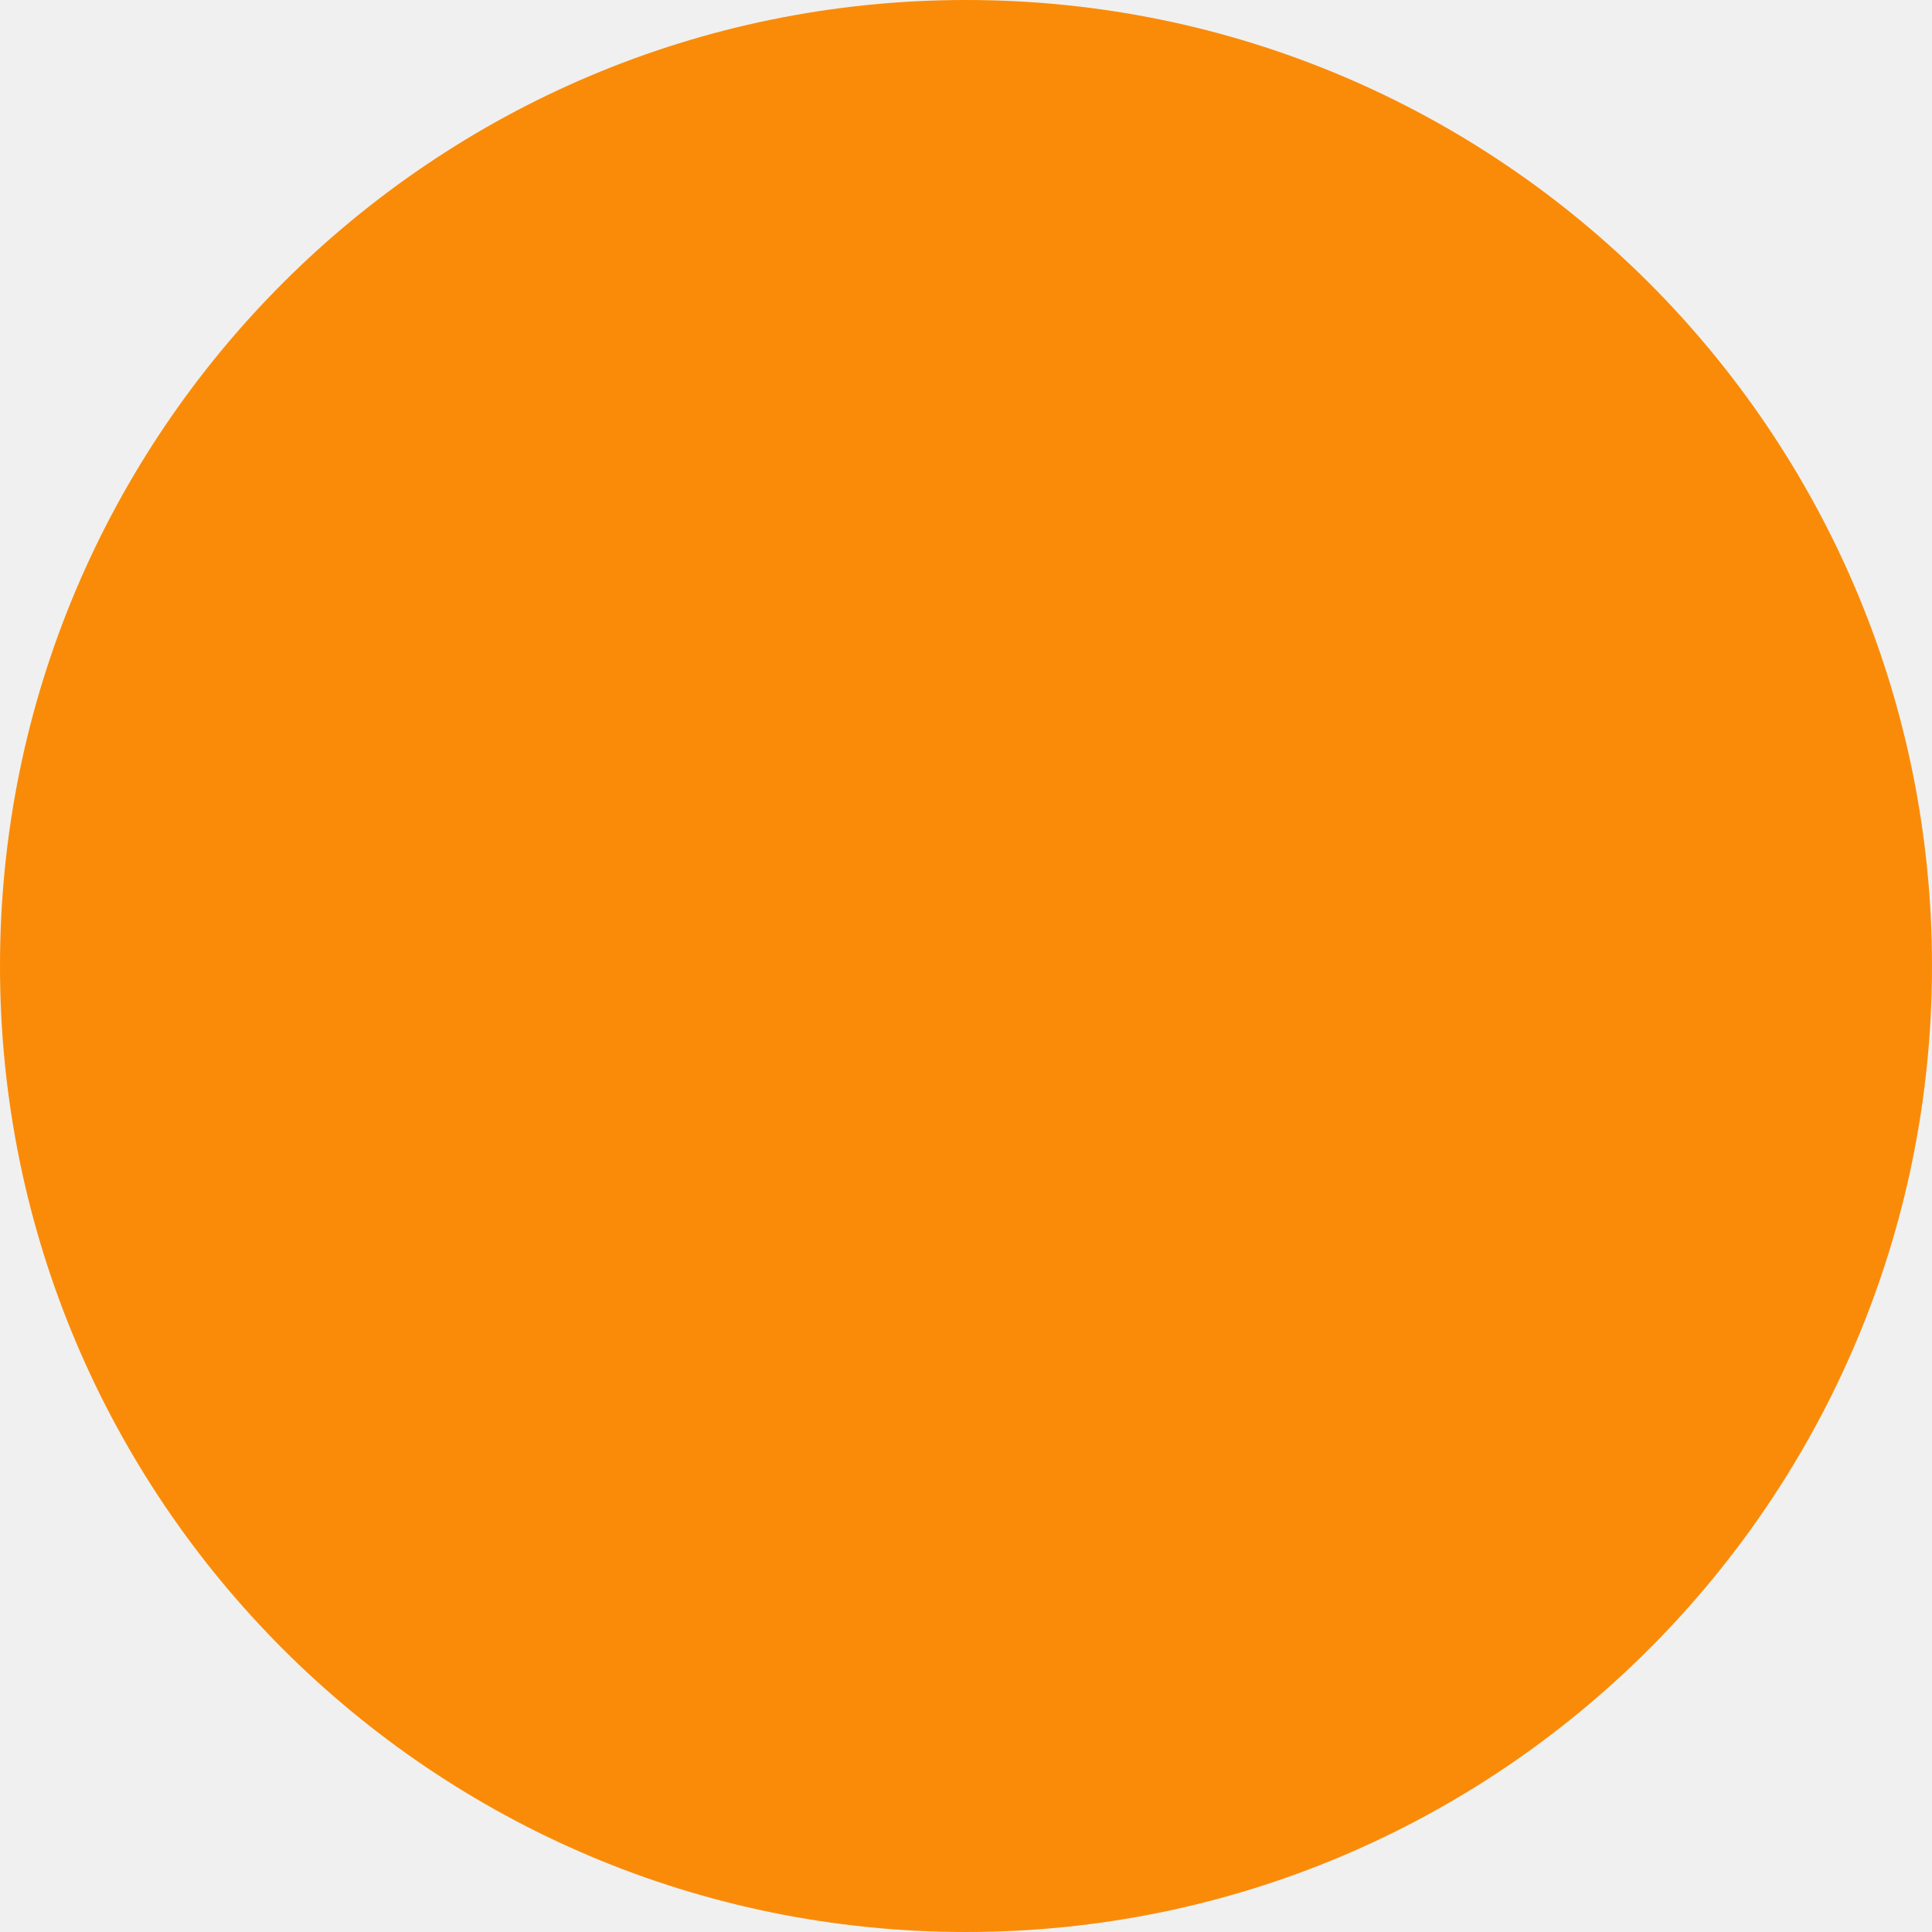
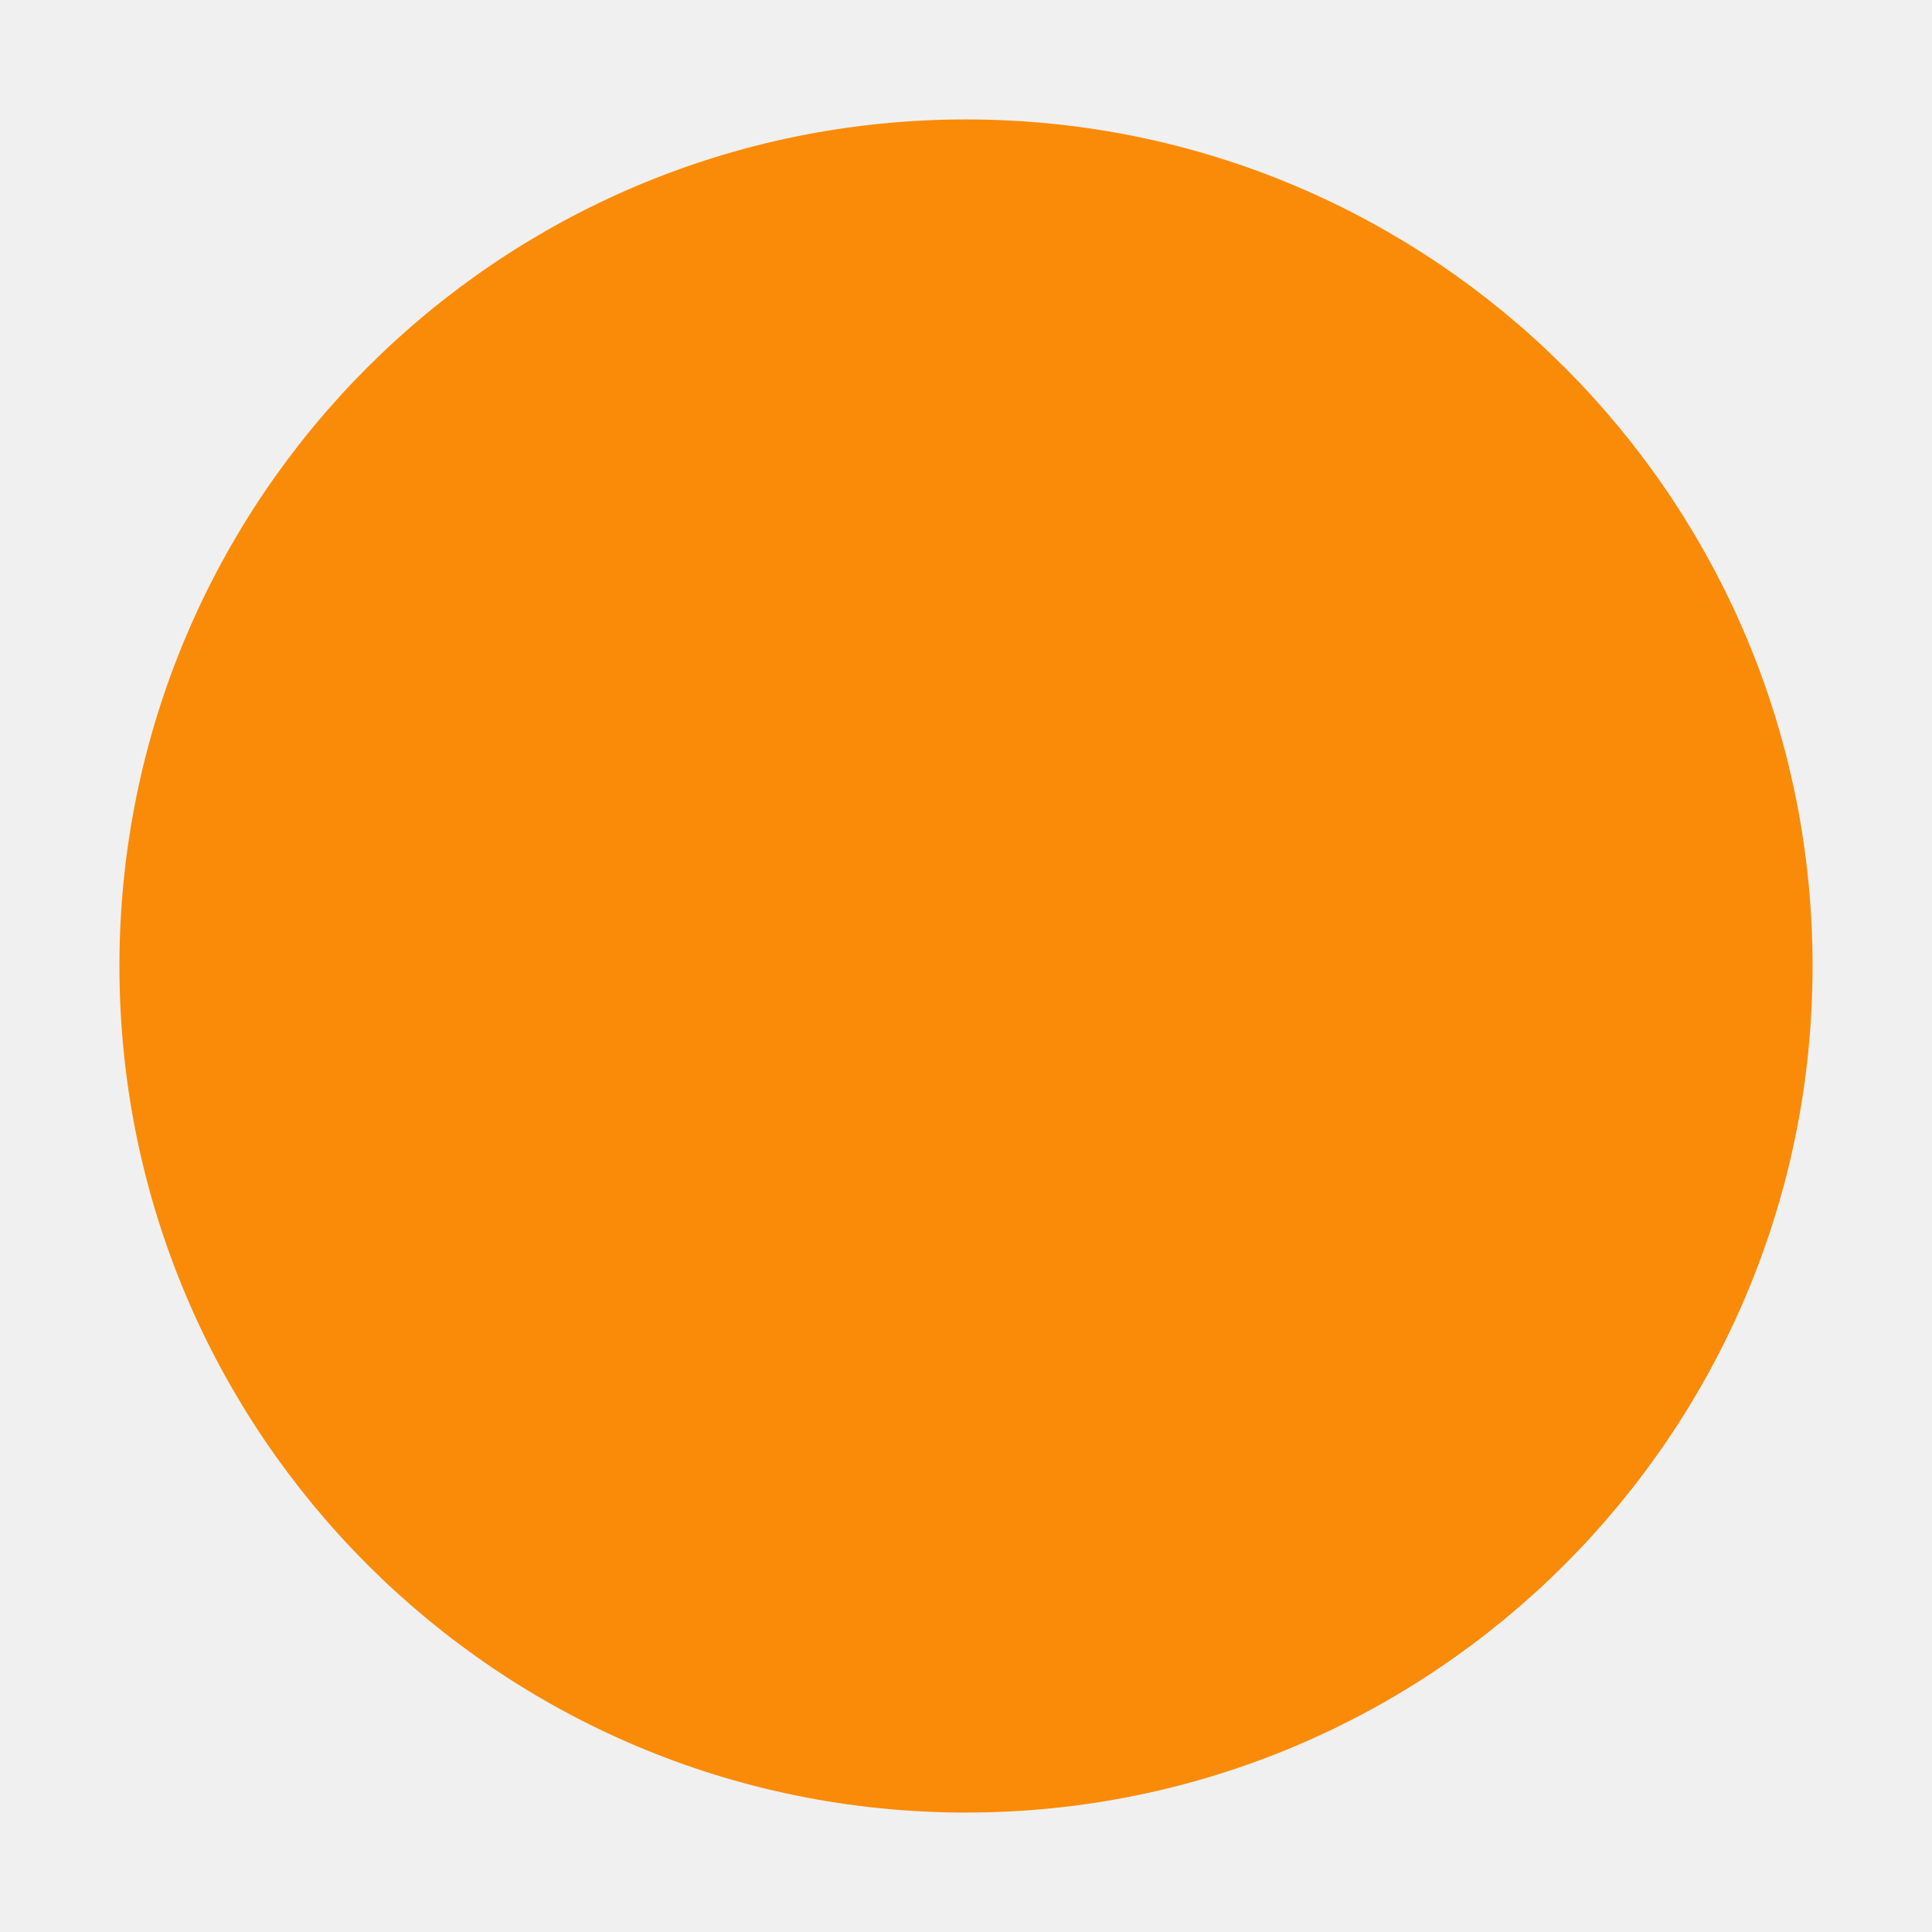
- <svg xmlns="http://www.w3.org/2000/svg" class="svg svg__synth" viewBox="0 0 100 100">
-   <g class="svg__border">
-     <path fill="#ffffff" d="M100.05,145a45,45,0,1,1,45-45A45.05,45.05,0,0,1,100.05,145Z" transform="translate(-50.05 -50)" />
-     <path fill="#fa8b08" d="M100.1,55a45,45,0,1,1-45,45,45.1,45.1,0,0,1,45-45m0-5a50,50,0,1,0,50,50,50,50,0,0,0-50-50Z" transform="translate(-50.1 -50)" />
+ <svg xmlns="http://www.w3.org/2000/svg" class="svg timeline__item__svg svg__synth" version="1.1" id="Layer_1" x="0px" y="0px" viewBox="0 0 110 110" xml:space="preserve">
+   <circle class="svg__border" fill="#ffffff" cx="55" cy="55" r="45.7" stroke-width="5px" stroke="#FA8B08" />
+   <circle class="svg__hover" fill="#FA8B08" cx="55" cy="55" r="45.7" />
+   <g class="svg__logo" fill="#FA8B08">
+     <path d="M62.1,84.7c7.7,0,13.9-6.2,13.9-13.9S69.8,57,62.1,57h-14c-9.8,0.1-17.9-7.7-18-17.5 c-0.1-4.8,1.8-9.4,5.3-12.8c3.3-3.4,7.9-5.3,12.7-5.3h29.4v3.9l-29.4,0.1c-7.6-0.1-13.9,6-14,13.6c0,3.8,1.4,7.4,4.1,10 c2.6,2.7,6.1,4.2,9.8,4.1h14c9.8,0,17.8,8,17.8,17.8s-8,17.8-17.8,17.8H30.2v-4L62.1,84.7z" />
+     <path d="M53.7,24.3H62c0,0-13.3,6.2-14.2,15.4c0,0-1.4,9.8,3.3,13.9h-2.7C48.4,53.6,38.8,36.6,53.7,24.3z" />
+     <path d="M55.6,85.6h-8.3c0,0,13.3-6.2,14.2-15.4c0,0,1.4-9.8-3.3-13.9h2.7C60.9,56.3,70.5,73.3,55.6,85.6z" />
  </g>
-   <g class="svg__logo" fill="#fa8b08">
-     <path d="M108.1,129.37a13.86,13.86,0,0,0,0-27.73h-14A17.76,17.76,0,0,1,81.37,71.27,17.28,17.28,0,0,1,94.06,66h29.41l0,3.94L94.06,70a13.79,13.79,0,0,0-9.85,23.61,13.42,13.42,0,0,0,9.85,4.12h14a17.82,17.82,0,1,1,0,35.65H76.19v-4Z" transform="translate(-50.05 -50)" />
-     <path d="M99.74,69H108s-13.3,6.18-14.24,15.38c0,0-1.39,9.81,3.31,13.91H94.41S84.82,81.29,99.74,69Z" transform="translate(-50.05 -50)" />
-     <path d="M101.57,130.31H93.29s13.3-6.18,14.24-15.38c0,0,1.39-9.81-3.31-13.91h2.69S116.49,118,101.57,130.31Z" transform="translate(-50.05 -50)" />
-   </g>
-   <circle class="svg__hover" fill="#fa8b08" cx="50.33" cy="50.33" r="45.67" />
</svg>
